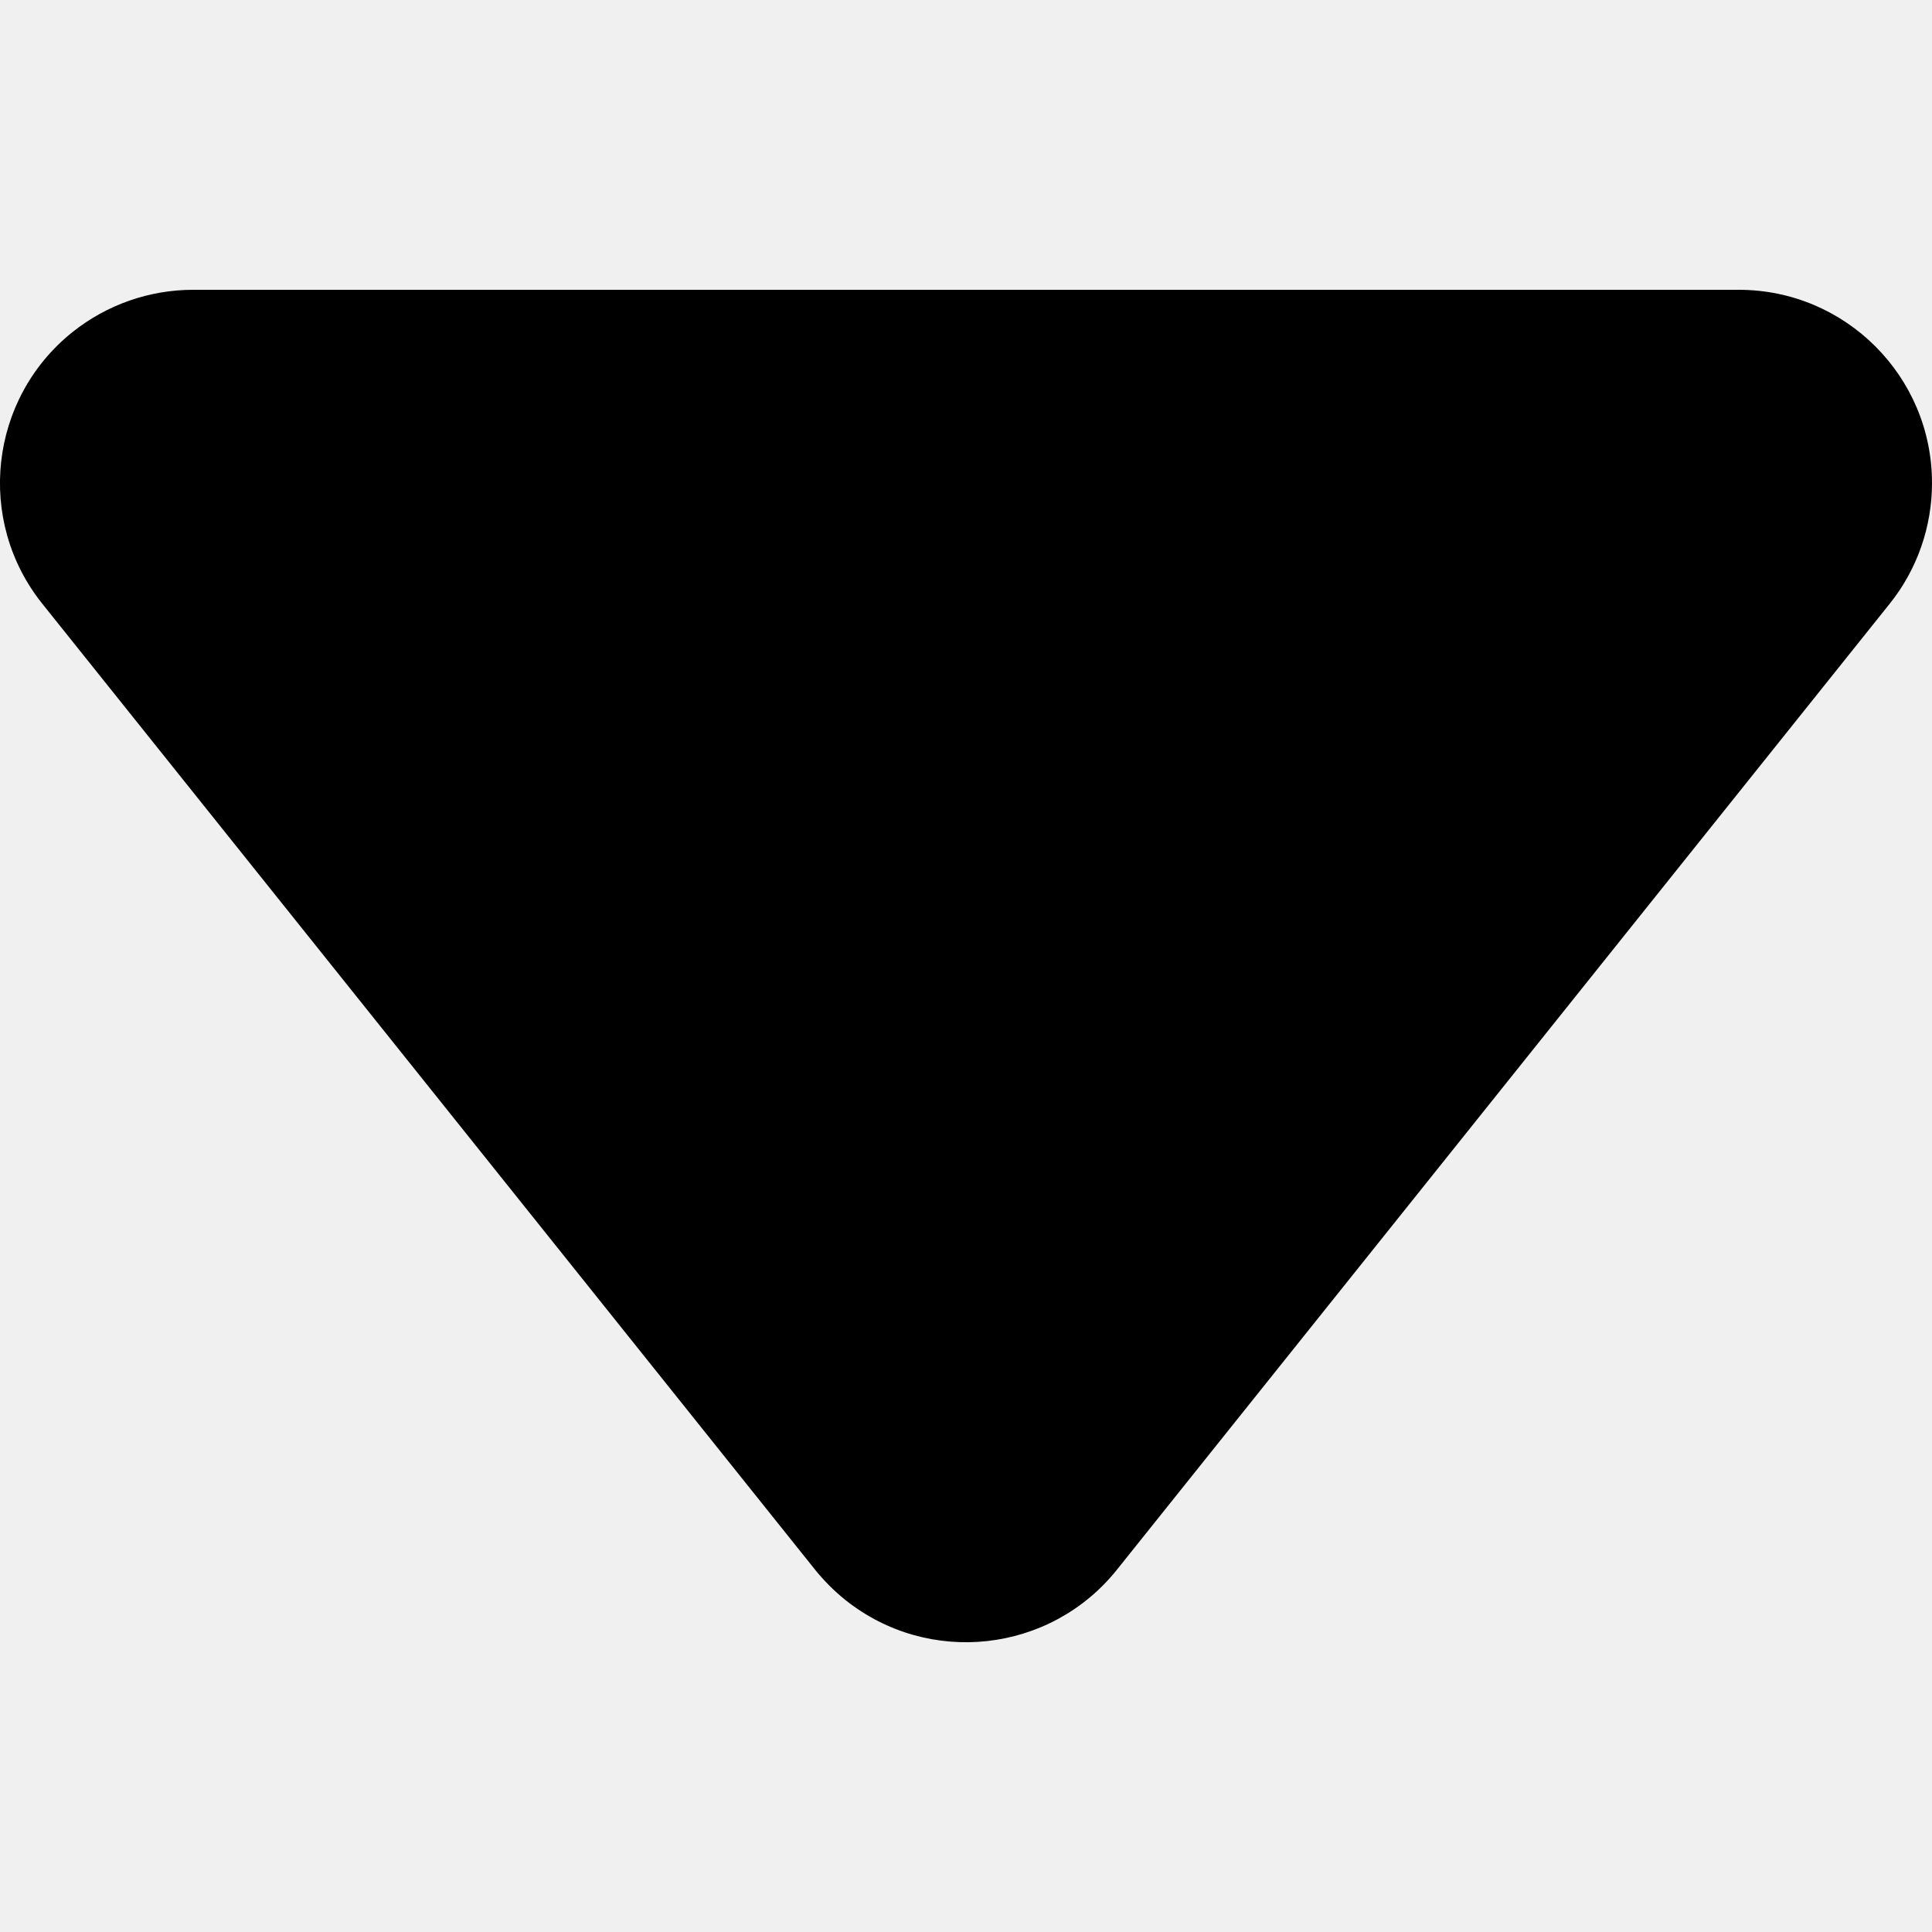
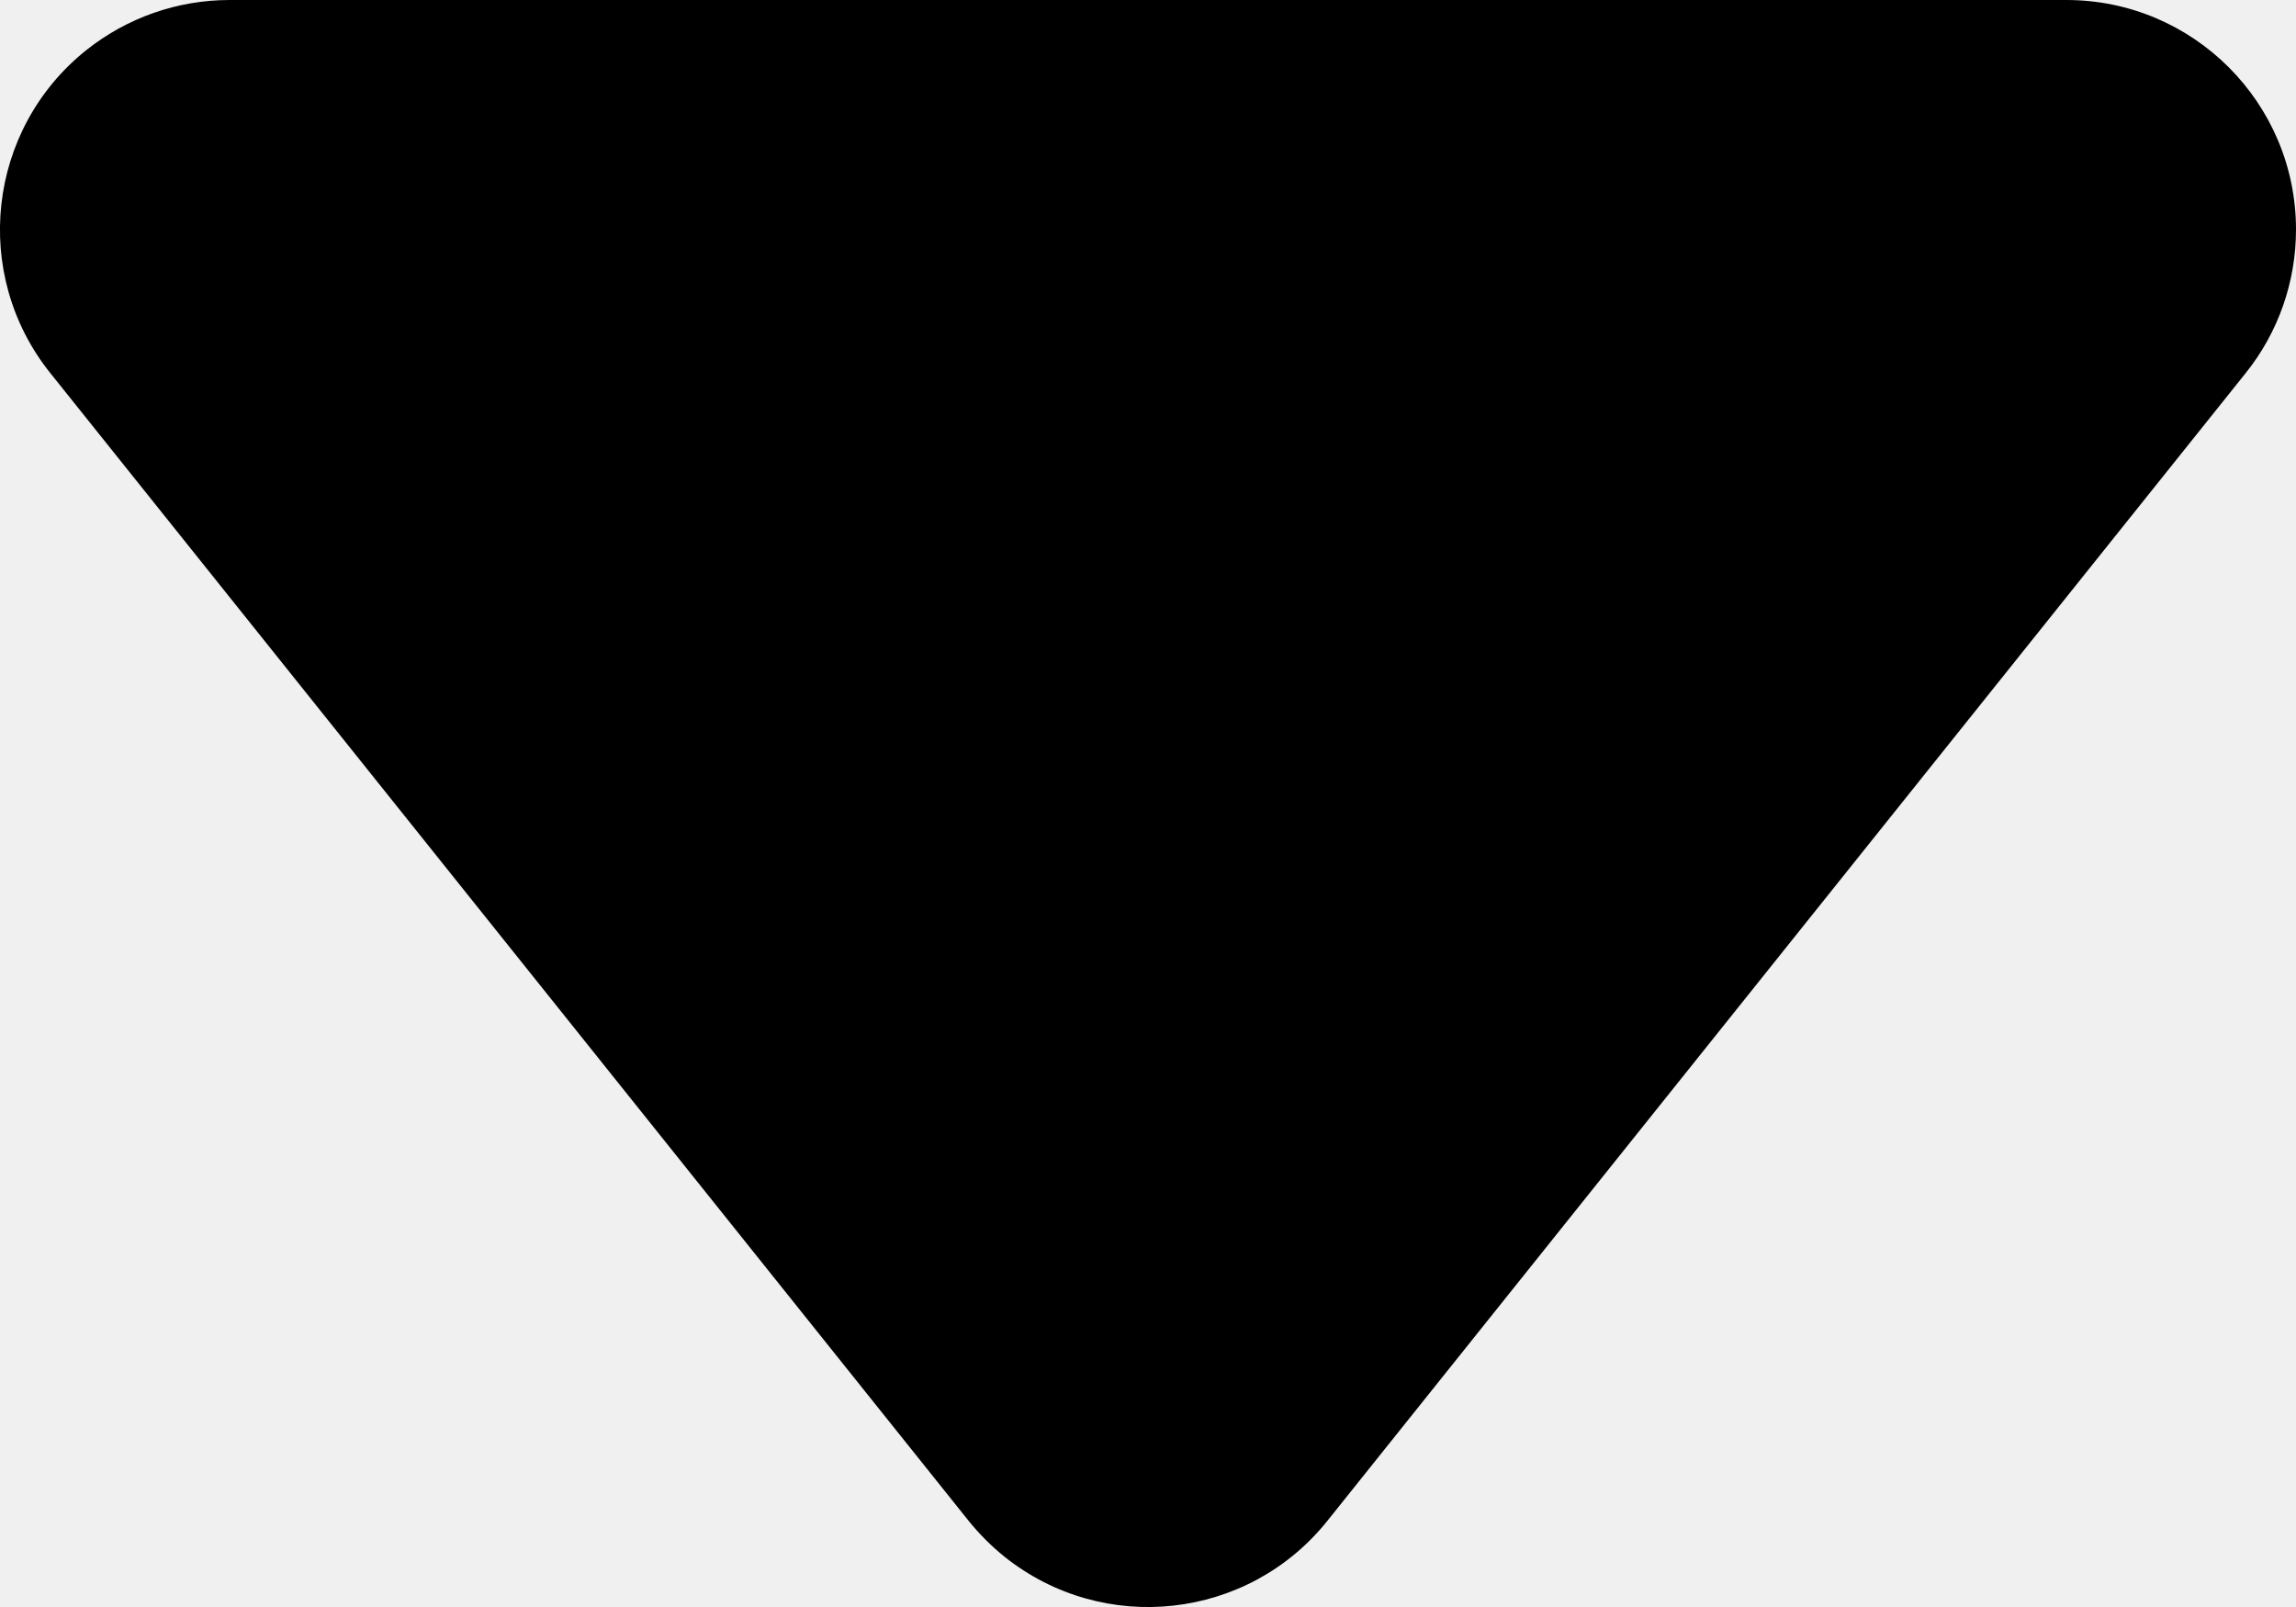
- <svg xmlns="http://www.w3.org/2000/svg" xmlns:xlink="http://www.w3.org/1999/xlink" width="16" height="16" viewBox="1 9 10 7" version="1.1">
+ <svg xmlns="http://www.w3.org/2000/svg" xmlns:xlink="http://www.w3.org/1999/xlink" viewBox="1 9 10 7" version="1.1">
  <defs>
    <path d="M2,9 L10,9 C10.552,9 11,9.448 11,10 C11,10.227 10.923,10.448 10.781,10.625 L6.781,15.625 C6.436,16.056 5.807,16.126 5.375,15.781 C5.318,15.735 5.265,15.682 5.219,15.625 L1.219,10.625 C0.874,10.194 0.944,9.564 1.375,9.219 C1.553,9.077 1.773,9 2,9 Z" id="_path-1" />
  </defs>
  <g id="_Public/ic_public_spinner" stroke="none" stroke-width="1" fill="none" fill-rule="evenodd">
    <mask id="_mask-2" fill="white">
      <use xlink:href="#_path-1" />
    </mask>
    <use id="_矩形备份" fill="#000000" xlink:href="#_path-1" />
  </g>
</svg>
